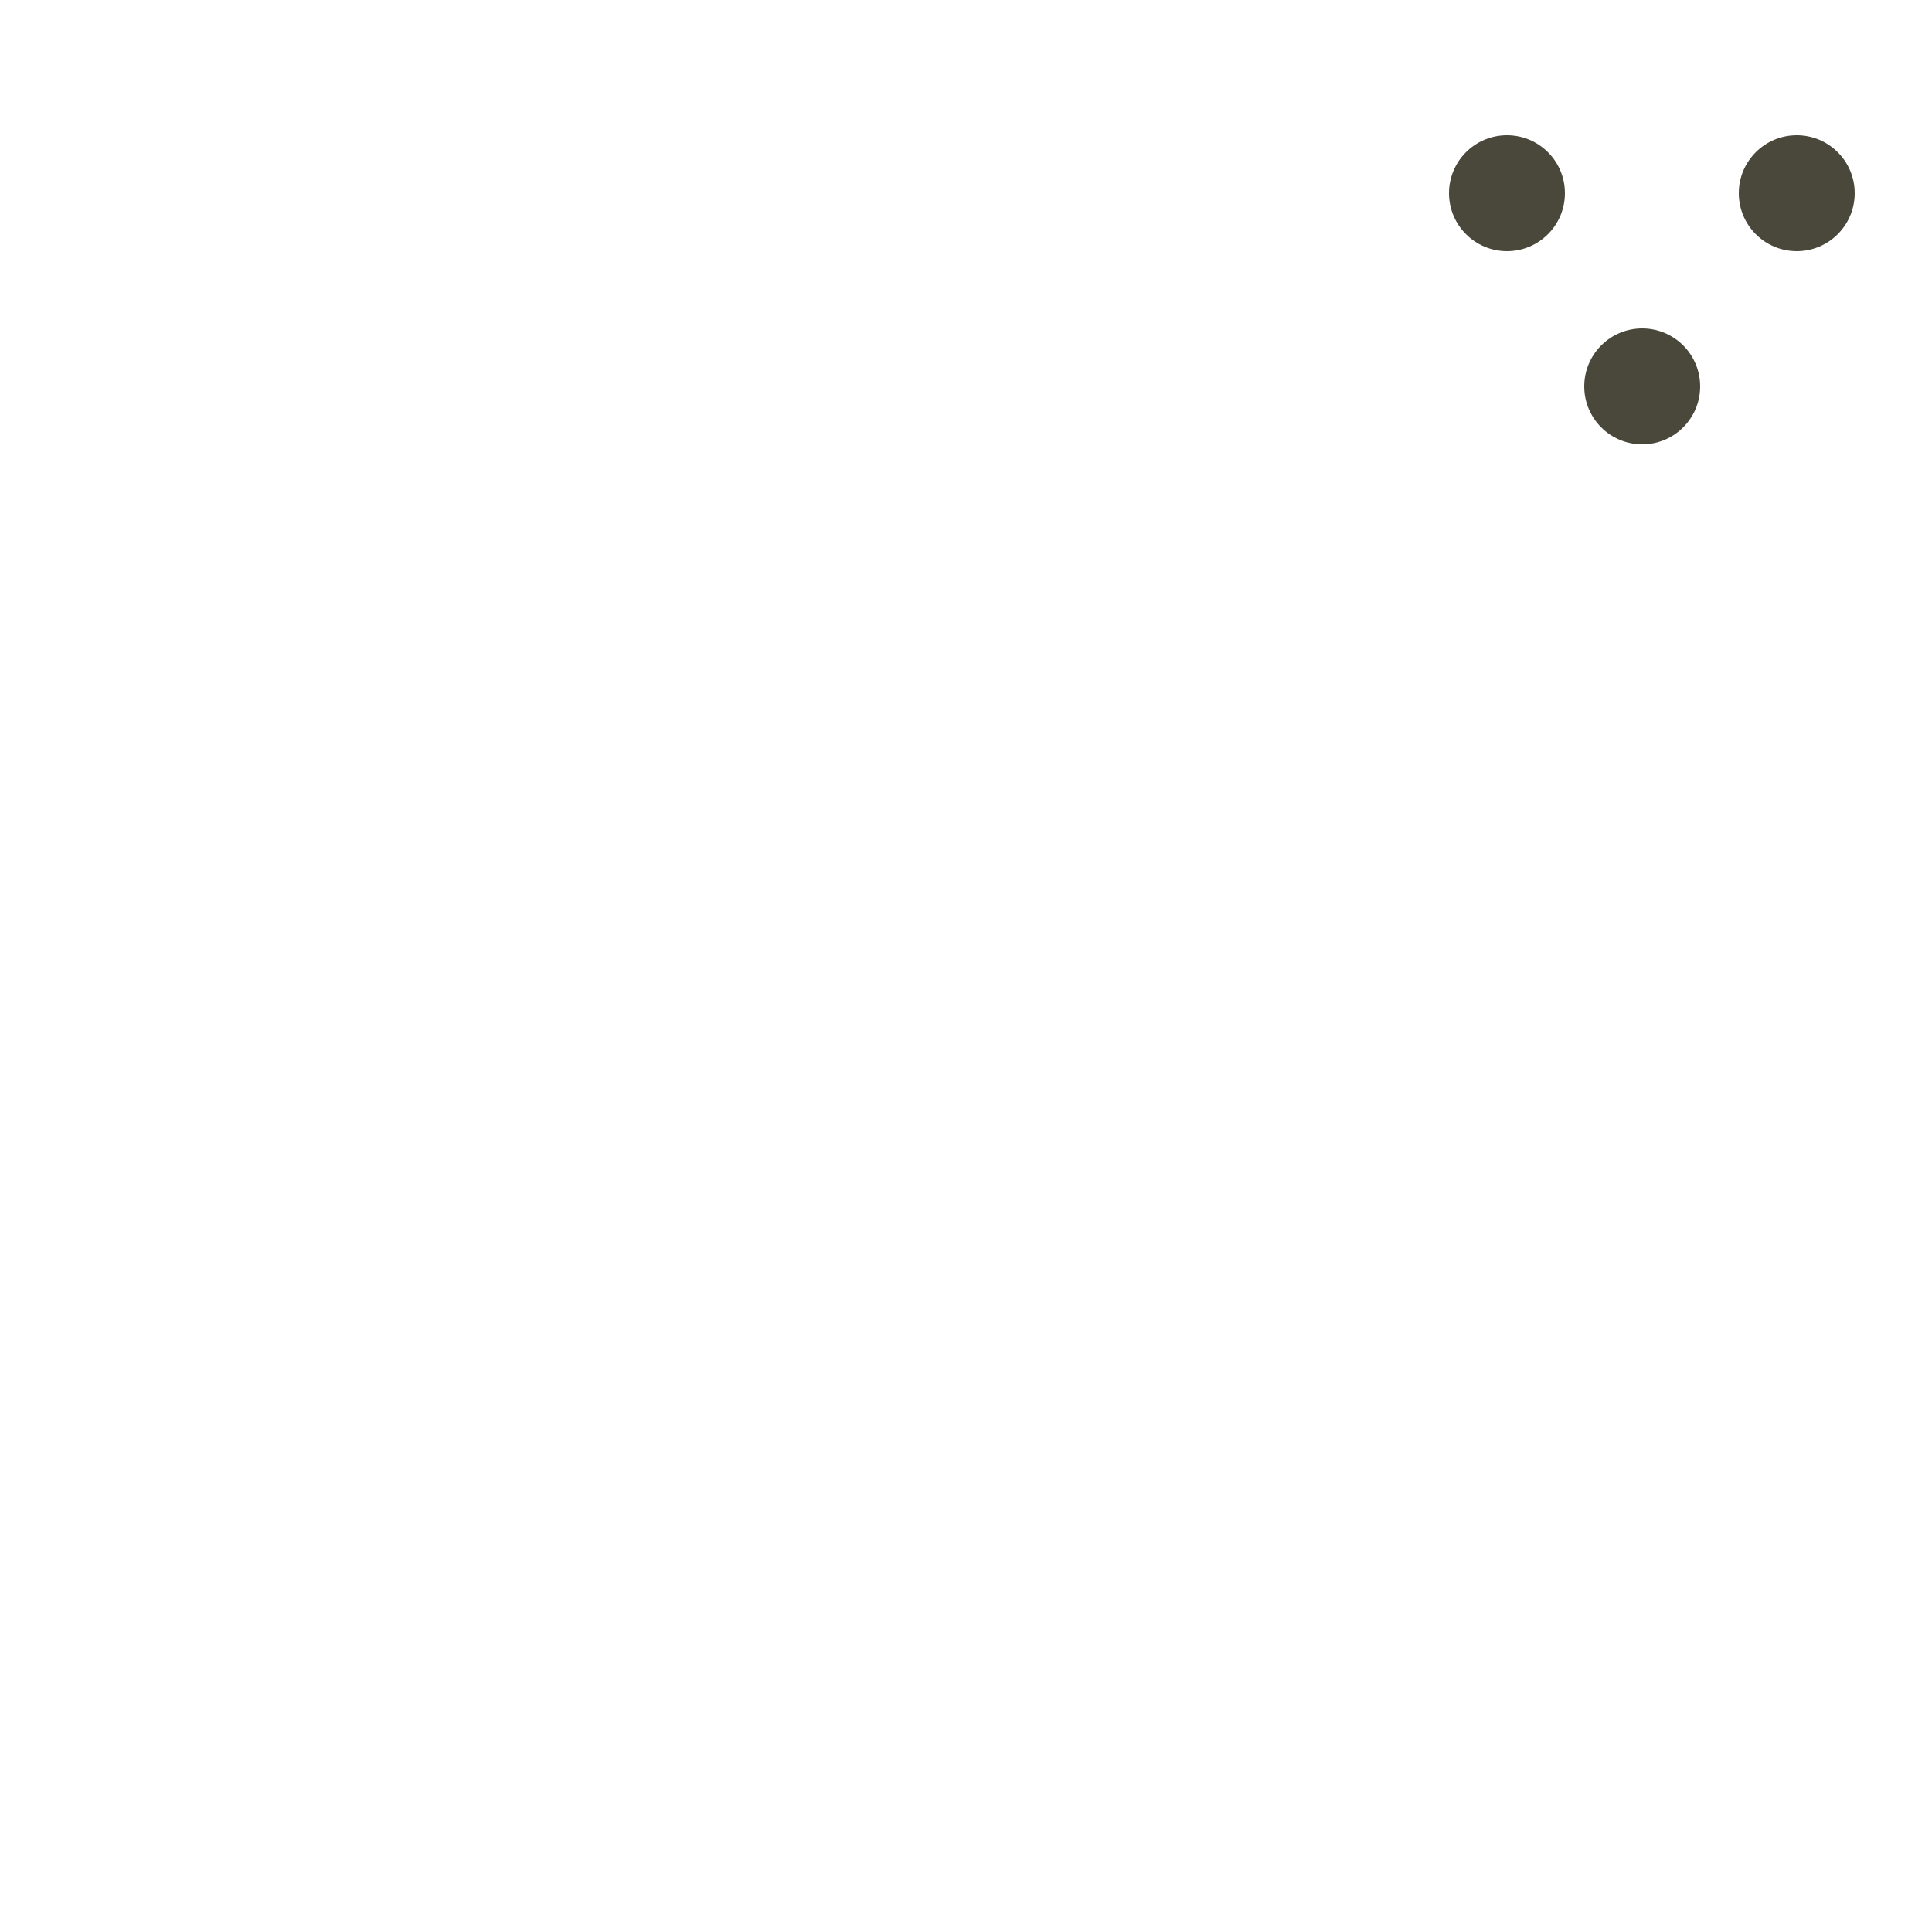
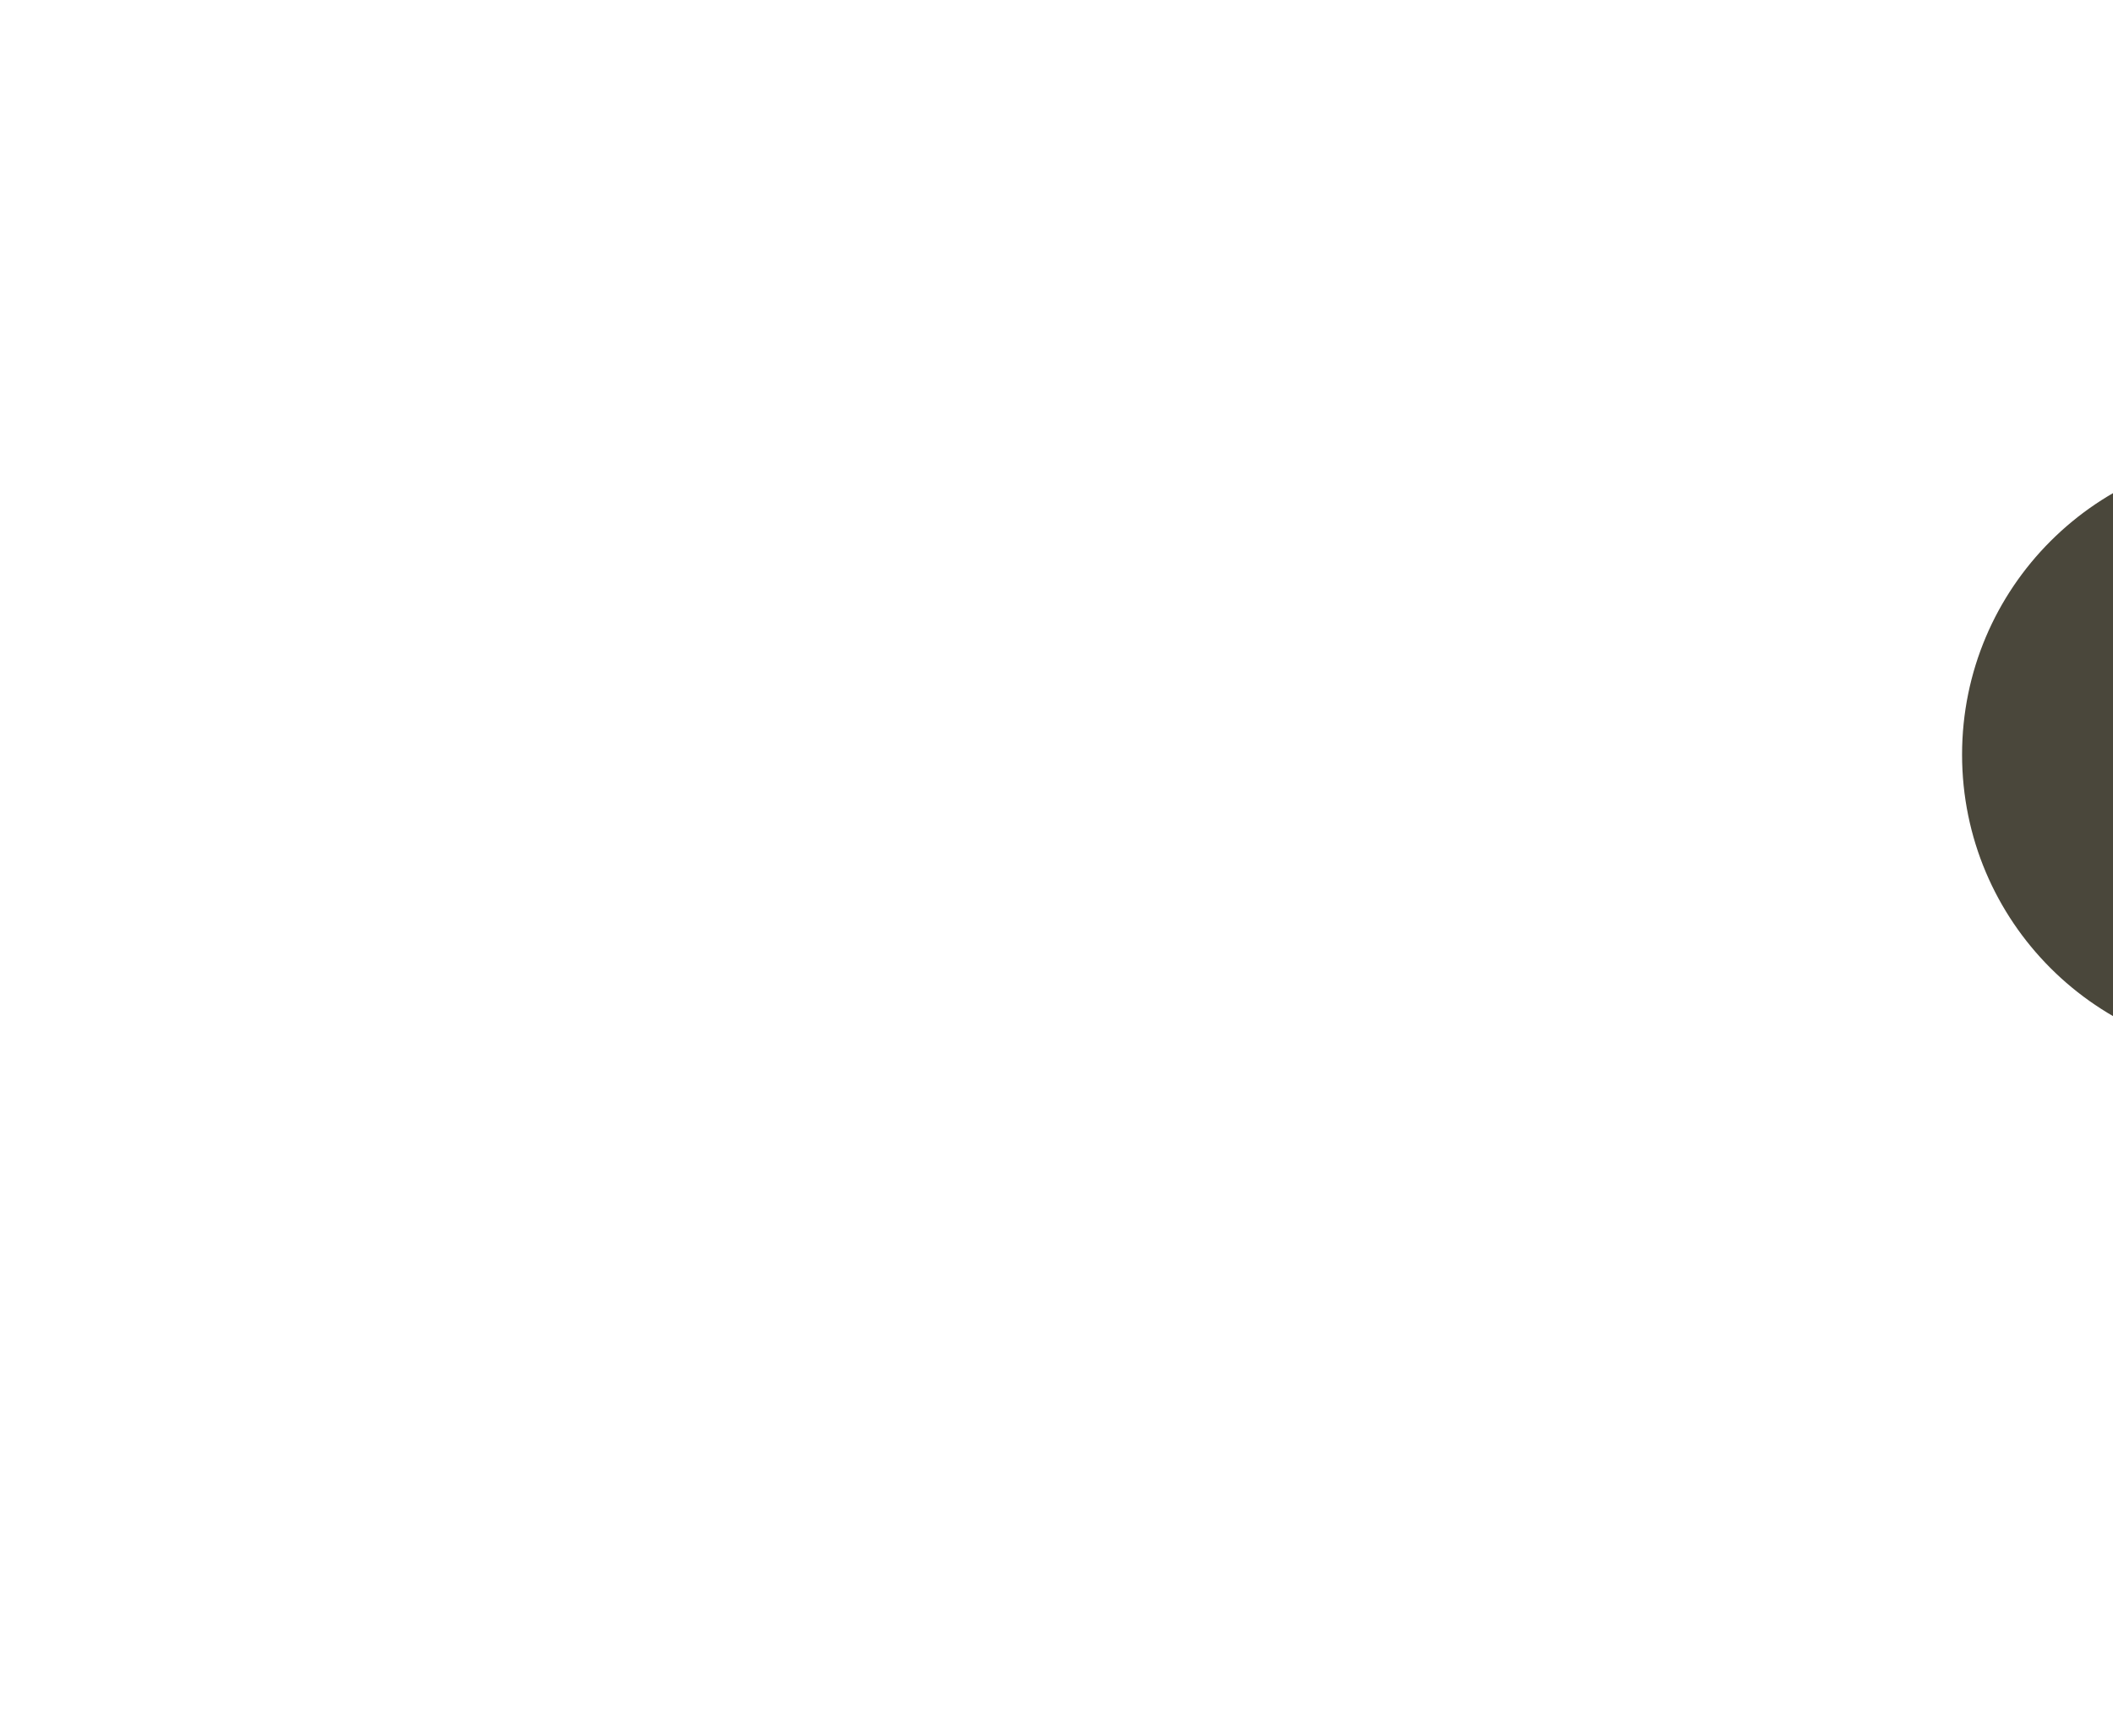
- <svg xmlns="http://www.w3.org/2000/svg" width="100" height="100">
-   <circle cx="78" cy="10" r="3" fill="#4a473b" />
-   <circle cx="93" cy="10" r="3" fill="#4a473b" />
-   <circle cx="85" cy="20" r="3" fill="#4a473b" />
+ <svg xmlns="http://www.w3.org/2000/svg" class="lace">
+   <circle cx="30" cy="10" r="4" fill="#4a473b" />
+   <circle cx="50" cy="10" r="4" fill="#4a473b" />
+   <circle cx="40" cy="25" r="4" fill="#4a473b" />
</svg>
